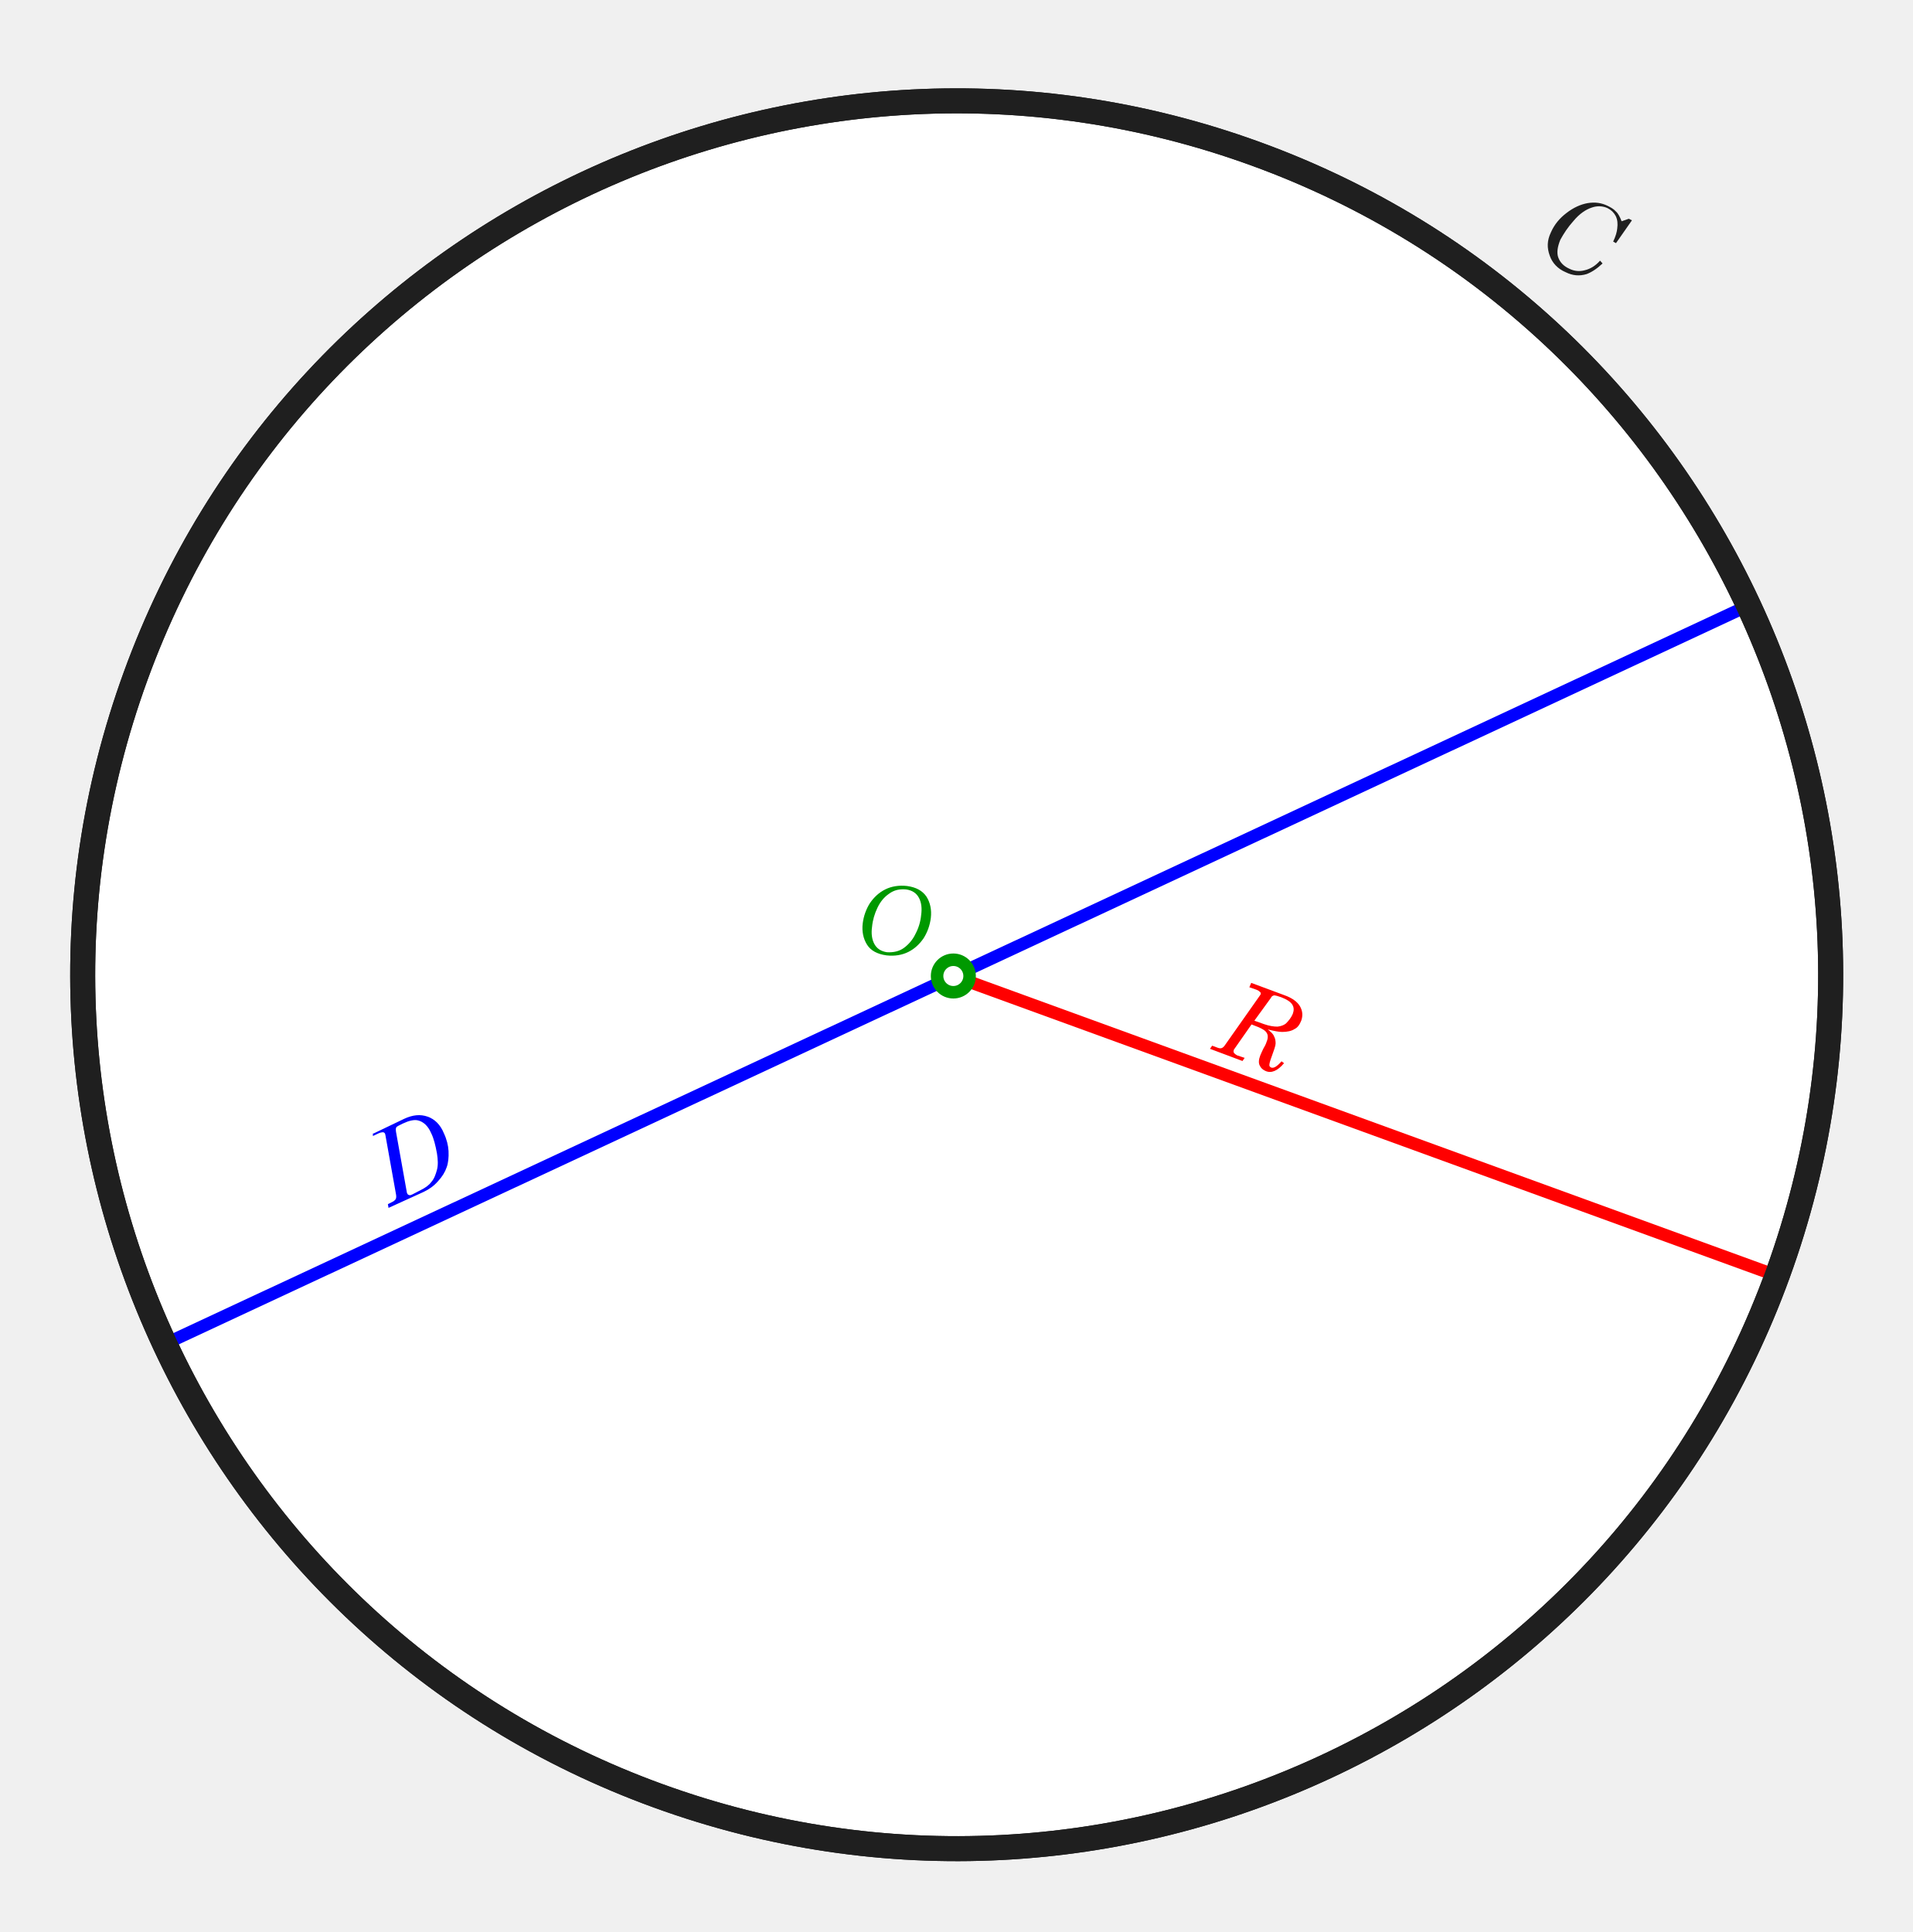
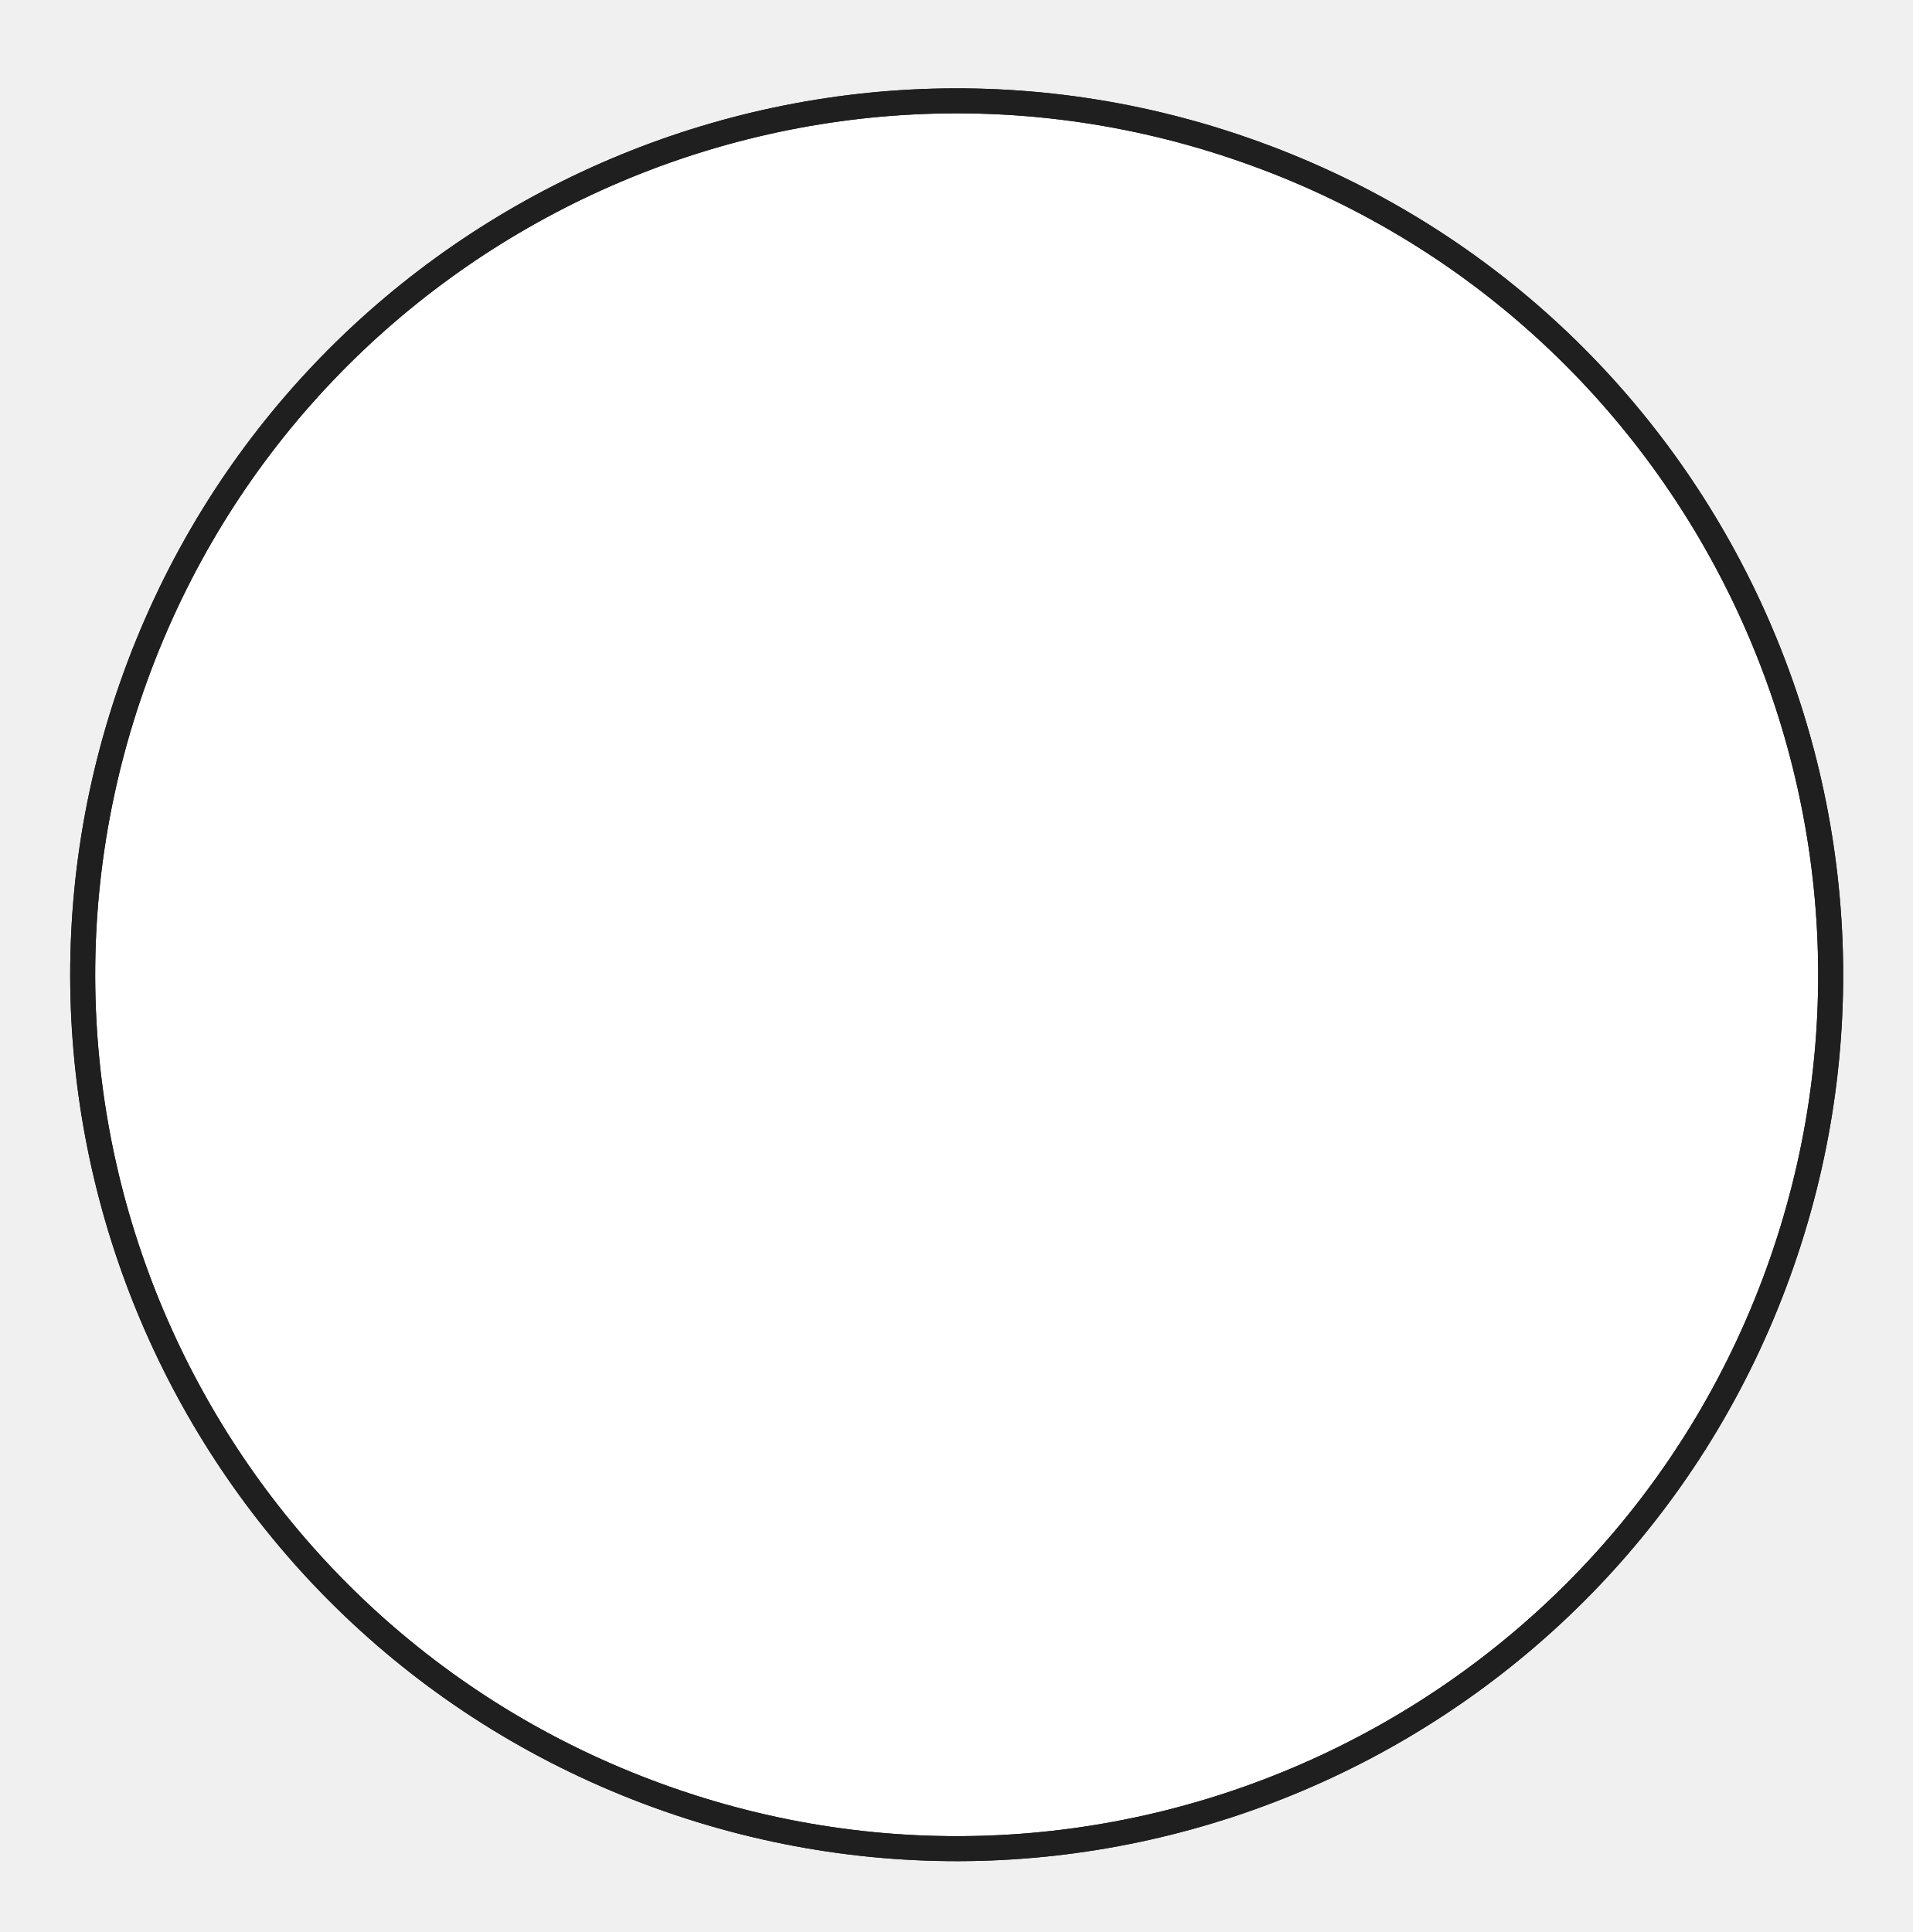
<svg xmlns="http://www.w3.org/2000/svg" version="1.1" id="Layer_1" x="0px" y="0px" viewBox="0 0 611.8 618.2" style="enable-background:new 0 0 611.8 618.2;" xml:space="preserve">
-   <style type="text/css">
+   <defs id="defs71" />
+   <style type="text/css" id="style57">
	.st0{fill:#FFFFFF;stroke:#1F1F1F;stroke-width:8;}
	.st1{fill:none;stroke:#0000FF;stroke-width:4;}
	.st2{fill:none;stroke:#FF0000;stroke-width:4;}
	.st3{fill:#FFFFFF;stroke:#009900;stroke-width:4;}
	.st4{fill:#0000FF;}
	.st5{fill:#FF0000;}
	.st6{fill:#1F1F1F;}
	.st7{fill:none;stroke:#1F1F1F;stroke-width:8;}
	.st8{fill:#009900;}
</style>
  <g id="layer1">
    <path id="Circle_2_" class="st0" d="M568.8,407.5c-52.7,145.1-213.2,219.9-358.3,167.1   C65.3,521.8-9.4,361.3,43.4,216.3C96.2,71.2,256.6-3.6,401.7,49.2C546.7,101.9,621.5,262.4,568.8,407.5L568.8,407.5z" />
-     <line id="Diameter_line_2_" class="st1" x1="50.9" y1="430.9" x2="559.7" y2="193.6" />
-     <line id="Radius_line_2_" class="st2" x1="305" y1="312.3" x2="568.7" y2="408.3" />
-     <circle id="Centre_point" class="st3" cx="305" cy="312.3" r="5.2">
- 	</circle>
-     <path id="D" class="st4" d="M119.5,362.7l9.8-4.7c2.8-1.3,5.2-1.5,7.5-0.7s4.1,2.6,5.2,5.3   c0.9,1.9,1.4,3.9,1.5,5.7c0.1,2-0.1,3.9-0.6,5.2c-0.5,1.5-1.4,3-2.8,4.5c-1.3,1.5-2.9,2.6-4.6,3.4l-11.2,5.1l-0.2-1.2l1.2-0.6   c0.7-0.3,1.1-0.7,1.3-1c0.2-0.4,0.2-0.9,0.1-1.5l-3.4-19c0-0.1-0.1-0.3-0.1-0.4c-0.1-0.3-0.4-0.5-0.7-0.5c-0.3,0-0.9,0.1-1.5,0.4   l-1.7,0.8v-0.8L119.5,362.7L119.5,362.7z M134.6,380.8c1.4-0.7,2.6-1.5,3.4-2.6c0.9-1,1.4-2.4,1.8-3.9c0.4-1.5,0.3-3.3,0-5.2   c-0.5-2.7-1-4.8-1.9-6.6c-1-2.3-2.5-3.6-4.2-4c-1.2-0.3-2.9,0.1-4.8,1c-1.2,0.6-1.9,0.9-2.1,1.2c-0.2,0.3-0.2,0.8-0.1,1.5l3.4,19   c0,0.3,0.1,0.5,0.2,0.7c0.1,0.3,0.3,0.4,0.6,0.5s0.6,0,1-0.2L134.6,380.8z" />
-     <path id="R" class="st5" d="M400.3,314.5l10.5,3.9c2.6,0.9,4.3,2.2,5.1,3.6   c0.8,1.4,1,2.9,0.4,4.6c-0.5,1.2-1.1,2.2-2.2,2.7c-0.9,0.6-2.3,0.9-3.9,0.9c-1.1,0-2.6-0.3-4.6-0.8c1,0.8,1.7,1.4,2,2.2   c0.4,0.7,0.5,1.5,0.5,2.3c0,0.7-0.5,2.1-1.3,4.3c-0.5,1.3-0.7,2.2-0.7,2.6s0.2,0.6,0.6,0.8c0.8,0.3,1.9-0.4,3.3-2l0.8,0.6   c-2.1,2.5-4.1,3.3-5.9,2.5c-0.9-0.4-1.5-0.9-1.9-1.8c-0.4-0.8-0.3-1.9,0.2-3.2c0.3-0.7,0.6-1.4,1-2.2c0.6-1,0.9-1.7,1-2.1   c0.5-1.1,0.5-2.2,0.1-2.8c-0.4-0.8-1.3-1.3-2.6-1.9l-2.3-0.9l-5.6,8c-0.1,0.1-0.1,0.2-0.1,0.3c-0.1,0.3-0.1,0.6,0.1,0.8   c0.2,0.3,0.6,0.6,1,0.8l2.4,0.8l-0.7,1l-10.4-3.9l0.7-1l1.9,0.7c0.9,0.3,1.4,0.1,2-0.6l11.4-16.2c0.1-0.1,0.1-0.2,0.2-0.3   c0.1-0.3,0.1-0.6-0.2-0.8c-0.3-0.3-0.6-0.5-1.1-0.7l-2.3-0.8L400.3,314.5z M401.3,326.6l3.1,1.1c1.7,0.6,3.1,0.8,4.3,0.8   c1.1-0.1,2.1-0.5,2.7-1c0.9-0.9,1.7-1.9,2.2-3.1c0.4-1.1,0.4-2.1-0.2-3s-1.7-1.6-3.5-2.3c-1.1-0.4-1.9-0.6-2.3-0.6   c-0.4,0.1-0.8,0.3-1,0.8L401.3,326.6L401.3,326.6z" />
-     <path id="C_1_" class="st6" d="M518.8,70.8l2.3-0.8l1,0.5l-5.1,7.3l-0.9-0.5   c0.8-1.7,1.2-3.1,1.3-4.2c0.2-1.5,0.1-2.8-0.5-4c-0.6-1.1-1.4-1.9-2.6-2.5c-1.5-0.7-3.3-0.8-5-0.2c-1.9,0.6-4,2-5.9,4.3   c-1.8,2-3.1,4-4.2,6c-0.9,2.2-1.2,4.1-0.7,5.6c0.6,1.7,1.8,2.9,3.6,3.7c1.6,0.8,3.3,0.9,4.8,0.5c1.8-0.4,3.5-1.4,5-3.1l0.8,0.9   c-1.8,1.7-3.5,2.8-5.1,3.4c-2.3,0.7-4.5,0.5-6.7-0.6c-2.6-1.1-4.3-3-5.1-5.3c-0.9-2.5-0.9-4.8,0.4-7.5c1.1-2.5,2.8-4.5,4.9-6.1   c2.3-1.8,4.6-2.8,6.8-3.2c2.4-0.4,4.5-0.1,6.5,0.9c1,0.5,1.9,1,2.6,1.8C517.7,68.3,518.3,69.5,518.8,70.8L518.8,70.8z" />
    <path id="path4797" class="st7" d="M568.8,407.5c-52.7,145.1-213.2,219.9-358.3,167.1   C65.3,521.8-9.4,361.3,43.4,216.3C96.2,71.2,256.6-3.6,401.7,49.2C546.7,101.9,621.5,262.4,568.8,407.5L568.8,407.5z" />
  </g>
-   <path id="path3124" class="st8" d="M290.2,283.5c-2.6-0.3-5,0.1-7,1.1c-2,1-3.6,2.5-4.9,4.4  c-1.2,1.9-2,4.1-2.3,6.5c-0.3,2.6,0.2,4.9,1.4,6.8s3.3,3,6.2,3.4c2.6,0.3,5-0.1,7-1.1c2-1,3.6-2.5,4.9-4.4c1.2-1.9,2-4.1,2.3-6.5  c0.3-2.6-0.2-4.9-1.4-6.8C295.1,285,293.1,283.9,290.2,283.5z M289.9,284.6c2,0.3,3.3,1.2,4.1,2.7c0.8,1.5,1,3.4,0.7,5.5  c-0.2,2.1-0.8,4.1-1.8,6c-0.9,1.9-2.2,3.4-3.7,4.5c-1.5,1.1-3.3,1.5-5.4,1.4c-2-0.3-3.3-1.2-4.1-2.7c-0.8-1.5-1-3.4-0.7-5.5  c0.2-2.1,0.8-4.1,1.7-6c0.9-1.9,2.1-3.4,3.7-4.5C286,284.8,287.8,284.4,289.9,284.6L289.9,284.6z" />
</svg>
